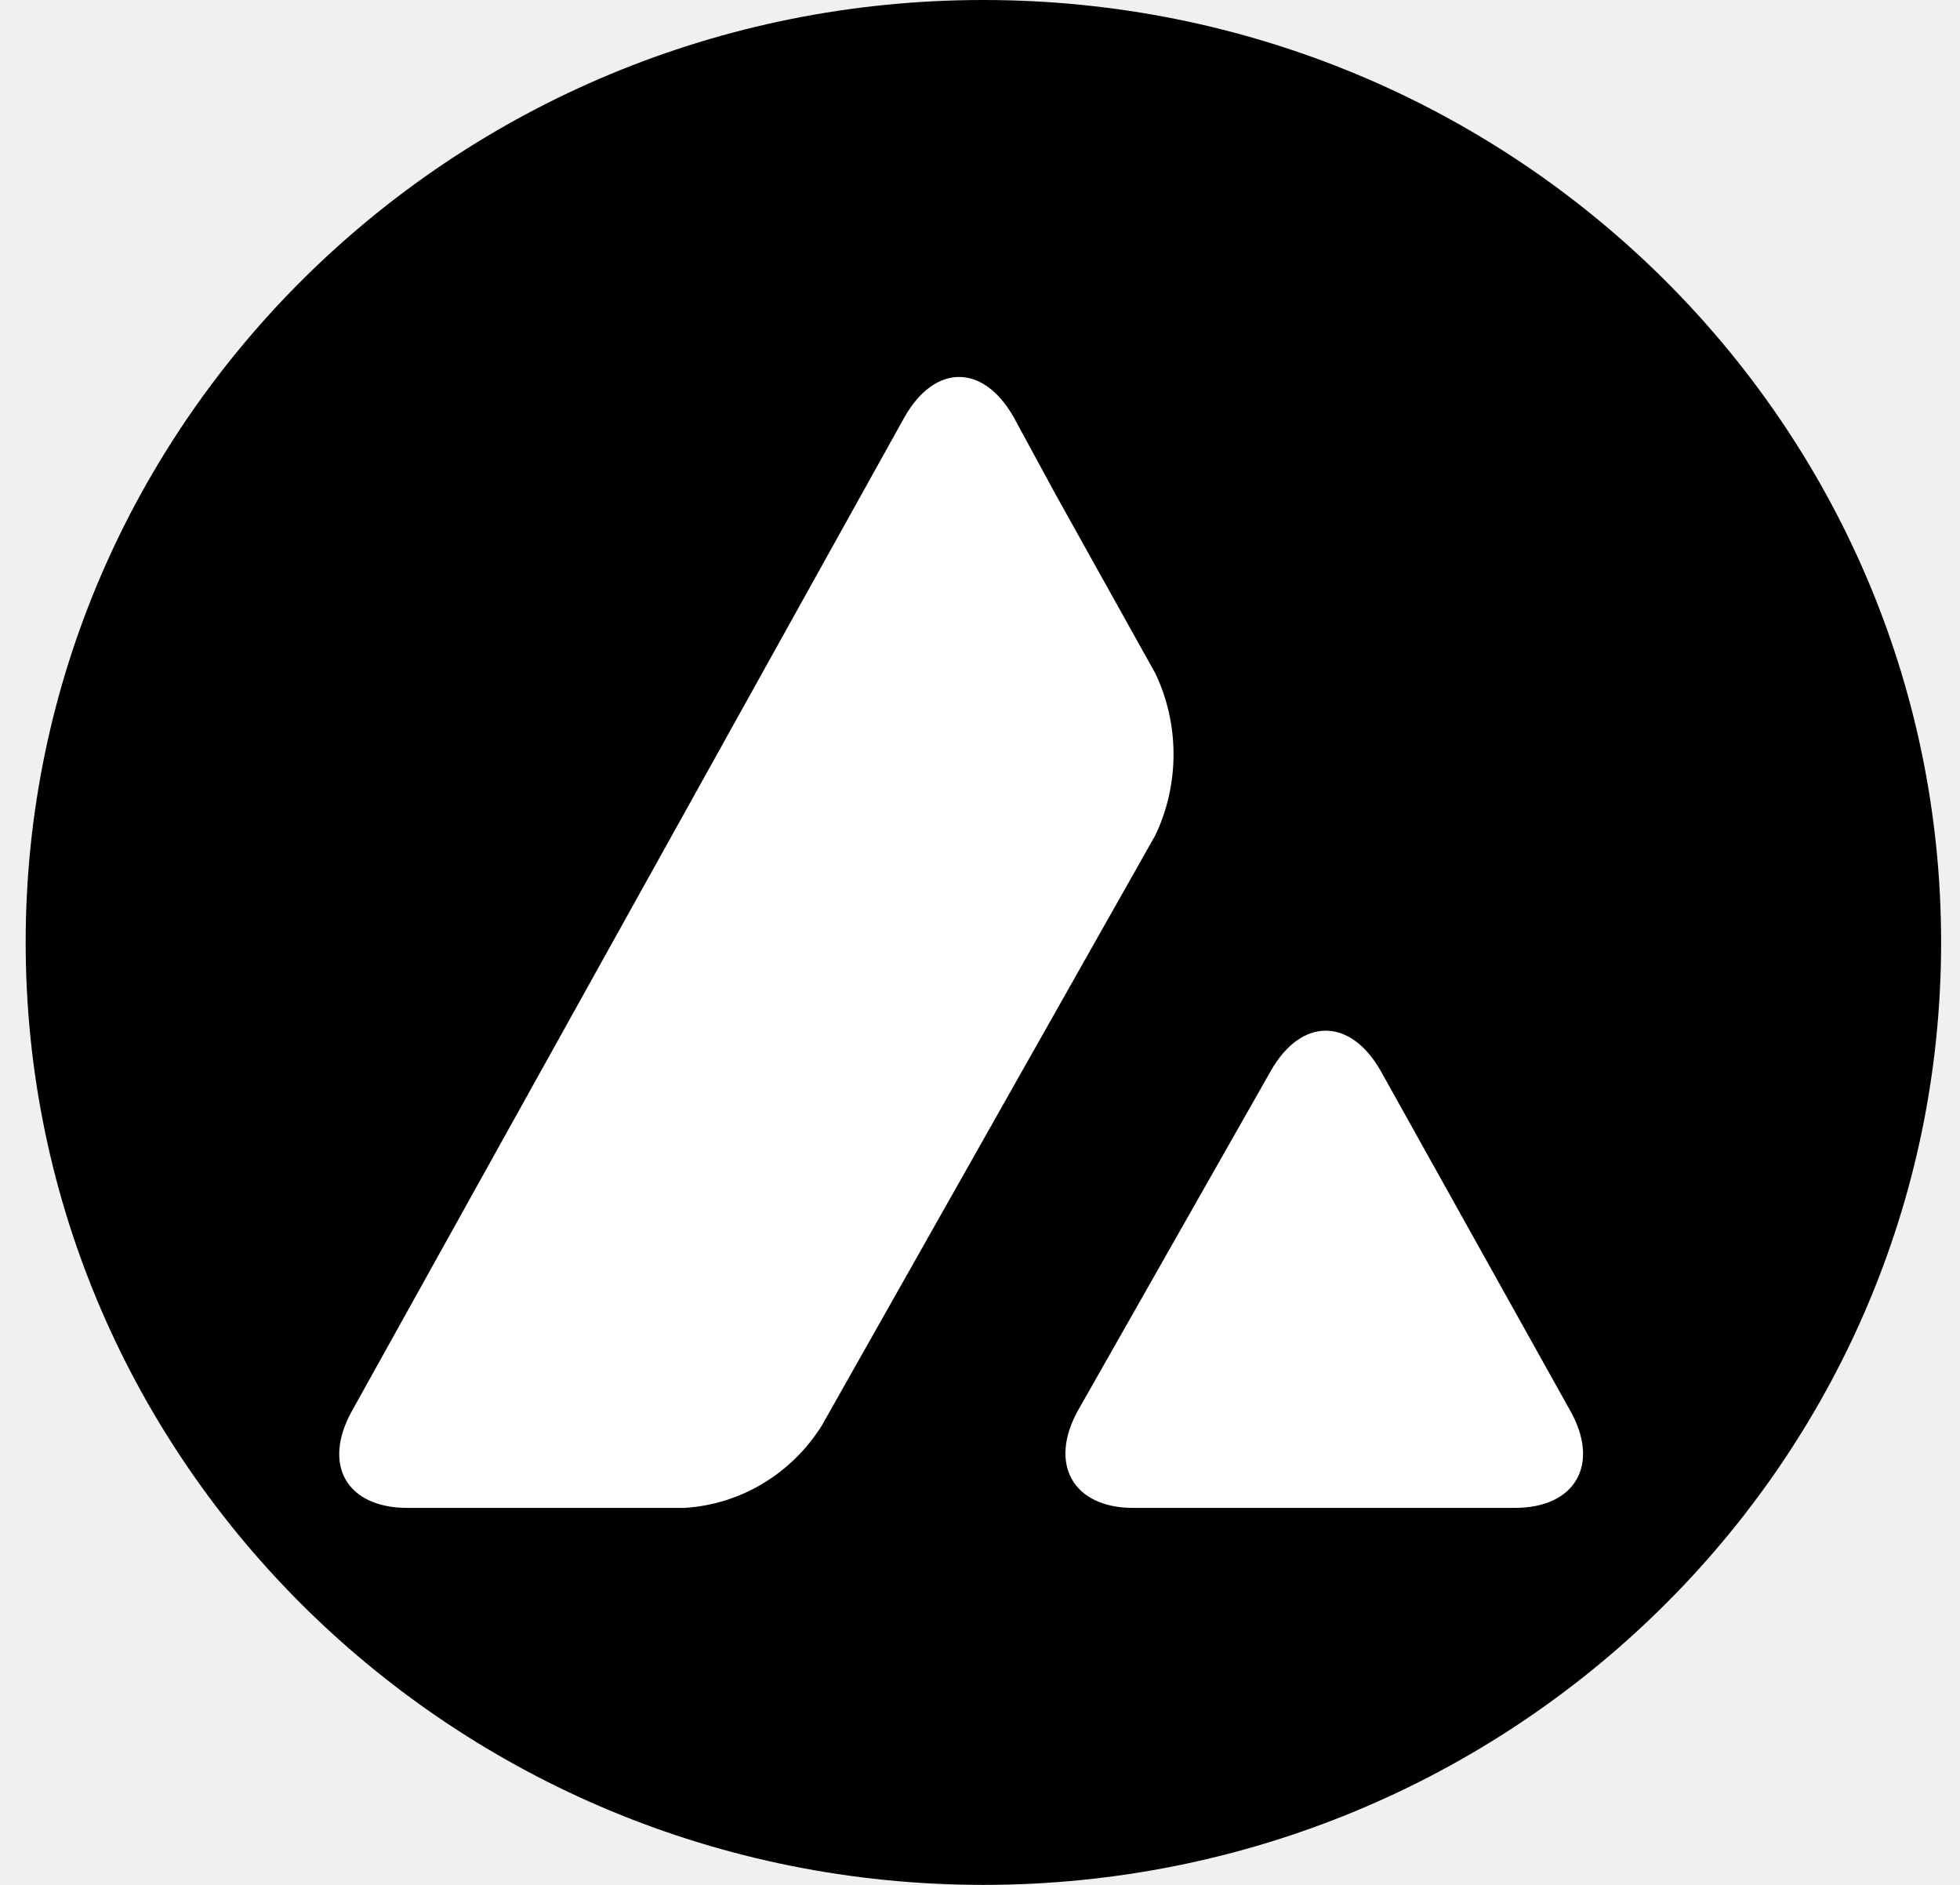
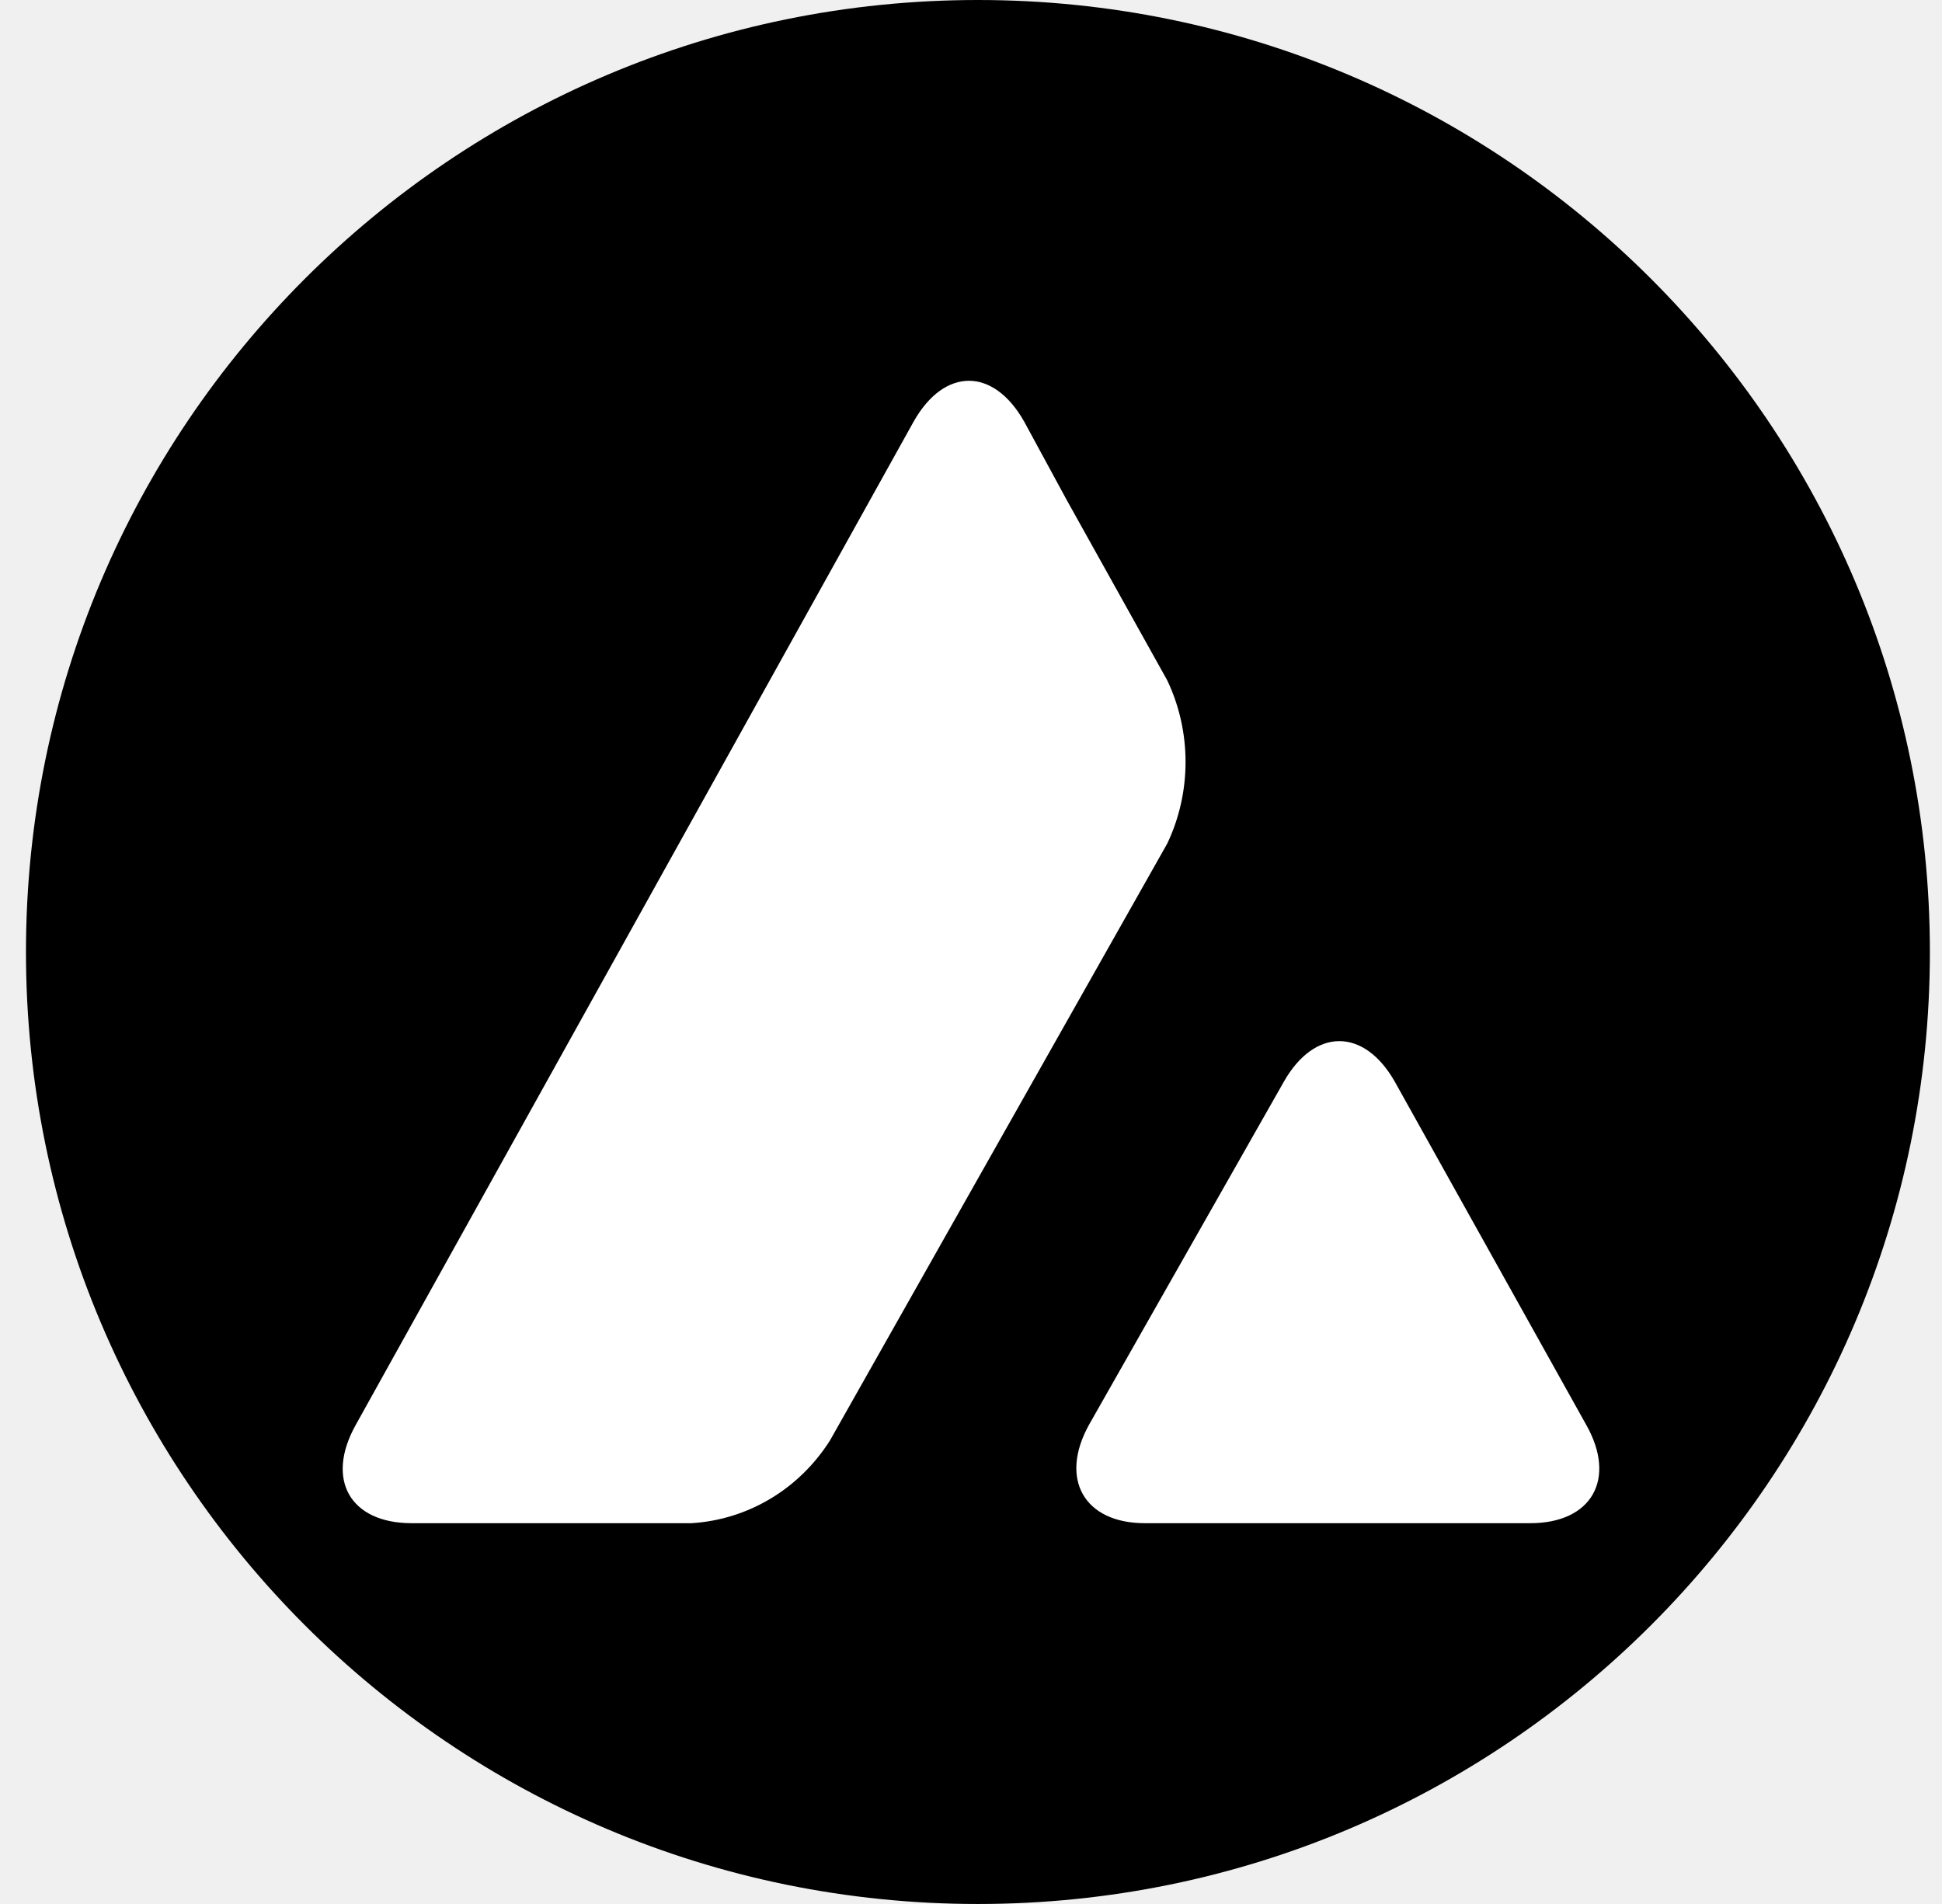
- <svg xmlns="http://www.w3.org/2000/svg" width="52" height="50" viewBox="0 0 52 50" fill="none">
-   <ellipse cx="26.09" cy="25" rx="25.409" ry="25" fill="black" />
+ <svg xmlns="http://www.w3.org/2000/svg" width="51" height="50" viewBox="0 0 51 50" fill="none">
+   <ellipse cx="25.682" cy="25" rx="25" ry="25" fill="black" />
  <path d="M33.715 28.408C34.522 26.985 35.824 26.985 36.631 28.408L41.656 37.416C42.462 38.839 41.802 40 40.189 40H30.066C28.471 40 27.811 38.839 28.599 37.416L33.715 28.408ZM23.996 11.067C24.803 9.644 26.087 9.644 26.894 11.067L28.012 13.127L30.653 17.865C31.295 19.213 31.295 20.805 30.653 22.154L21.796 37.828C20.989 39.101 19.65 39.906 18.165 40H10.811C9.198 40 8.537 38.858 9.344 37.416L23.996 11.067Z" fill="white" />
</svg>
